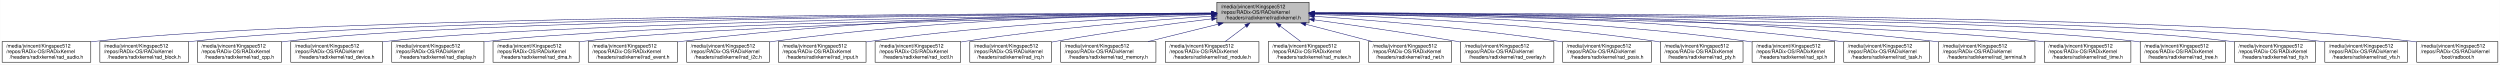
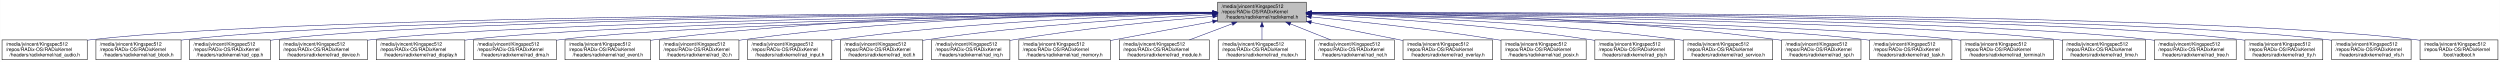
- <svg xmlns="http://www.w3.org/2000/svg" xmlns:xlink="http://www.w3.org/1999/xlink" width="4963pt" height="128pt" viewBox="0.00 0.00 4962.50 128.00">
+ <svg xmlns="http://www.w3.org/2000/svg" xmlns:xlink="http://www.w3.org/1999/xlink" width="5167pt" height="128pt" viewBox="0.00 0.00 5166.50 128.00">
  <g id="graph0" class="graph" transform="scale(1 1) rotate(0) translate(4 124)">
-     <polygon fill="white" stroke="transparent" points="-4,4 -4,-124 4958.5,-124 4958.5,4 -4,4" />
+     <polygon fill="white" stroke="transparent" points="-4,4 -4,-124 5162.5,-124 5162.5,4 -4,4" />
    <g id="node1" class="node">
      <g id="a_node1">
-         <a xlink:title="Portable embedded kernel service ABI for RADLib.">
-           <polygon fill="#bfbfbf" stroke="black" points="2411.5,-78.5 2411.5,-119.5 2594.5,-119.5 2594.5,-78.5 2411.5,-78.5" />
-           <text text-anchor="start" x="2419.5" y="-107.5" font-family="Helvetica,sans-Serif" font-size="10.00">/media/jvincent/Kingspec512</text>
-           <text text-anchor="start" x="2419.5" y="-96.5" font-family="Helvetica,sans-Serif" font-size="10.00">/repos/RADix-OS/RADixKernel</text>
-           <text text-anchor="middle" x="2503" y="-85.5" font-family="Helvetica,sans-Serif" font-size="10.00">/headers/radixkernel/radixkernel.h</text>
+         <a xlink:title="Portable RADix kernel service ABI for RADLib and RADix-OS targets.">
+           <polygon fill="#bfbfbf" stroke="black" points="2512.5,-78.5 2512.5,-119.5 2695.5,-119.5 2695.5,-78.5 2512.5,-78.5" />
+           <text text-anchor="start" x="2520.5" y="-107.5" font-family="Helvetica,sans-Serif" font-size="10.00">/media/jvincent/Kingspec512</text>
+           <text text-anchor="start" x="2520.5" y="-96.5" font-family="Helvetica,sans-Serif" font-size="10.00">/repos/RADix-OS/RADixKernel</text>
+           <text text-anchor="middle" x="2604" y="-85.5" font-family="Helvetica,sans-Serif" font-size="10.00">/headers/radixkernel/radixkernel.h</text>
        </a>
      </g>
    </g>
    <g id="node2" class="node">
      <g id="a_node2">
        <a xlink:href="rad__audio_8h_source.html" target="_top" xlink:title=" ">
          <polygon fill="white" stroke="black" points="0,-0.5 0,-41.5 176,-41.5 176,-0.5 0,-0.5" />
          <text text-anchor="start" x="8" y="-29.5" font-family="Helvetica,sans-Serif" font-size="10.00">/media/jvincent/Kingspec512</text>
          <text text-anchor="start" x="8" y="-18.5" font-family="Helvetica,sans-Serif" font-size="10.00">/repos/RADix-OS/RADixKernel</text>
          <text text-anchor="middle" x="88" y="-7.5" font-family="Helvetica,sans-Serif" font-size="10.00">/headers/radixkernel/rad_audio.h</text>
        </a>
      </g>
    </g>
    <g id="edge1" class="edge">
-       <path fill="none" stroke="midnightblue" d="M2401.14,-97.97C2012.62,-97.46 623.68,-92.11 185,-42 182.1,-41.67 179.15,-41.29 176.18,-40.88" />
-       <polygon fill="midnightblue" stroke="midnightblue" points="2401.23,-101.47 2411.24,-97.98 2401.24,-94.47 2401.23,-101.47" />
+       <path fill="none" stroke="midnightblue" d="M2502.42,-98.09C2103.63,-98.05 644.6,-94.27 185,-42 182.1,-41.67 179.15,-41.3 176.18,-40.88" />
+       <polygon fill="midnightblue" stroke="midnightblue" points="2502.49,-101.59 2512.49,-98.09 2502.49,-94.59 2502.49,-101.59" />
    </g>
    <g id="node3" class="node">
      <g id="a_node3">
        <a xlink:href="rad__block_8h_source.html" target="_top" xlink:title=" ">
          <polygon fill="white" stroke="black" points="194,-0.5 194,-41.5 370,-41.5 370,-0.5 194,-0.5" />
          <text text-anchor="start" x="202" y="-29.5" font-family="Helvetica,sans-Serif" font-size="10.00">/media/jvincent/Kingspec512</text>
          <text text-anchor="start" x="202" y="-18.5" font-family="Helvetica,sans-Serif" font-size="10.00">/repos/RADix-OS/RADixKernel</text>
          <text text-anchor="middle" x="282" y="-7.5" font-family="Helvetica,sans-Serif" font-size="10.00">/headers/radixkernel/rad_block.h</text>
        </a>
      </g>
    </g>
    <g id="edge2" class="edge">
-       <path fill="none" stroke="midnightblue" d="M2401.39,-97.73C2034.25,-96.39 777.04,-88.45 378,-42 375.38,-41.69 372.72,-41.35 370.05,-40.98" />
-       <polygon fill="midnightblue" stroke="midnightblue" points="2401.46,-101.23 2411.47,-97.77 2401.48,-94.23 2401.46,-101.23" />
+       <path fill="none" stroke="midnightblue" d="M2502.39,-97.88C2124.13,-97.03 797.79,-90.61 378,-42 375.38,-41.7 372.72,-41.36 370.05,-40.99" />
+       <polygon fill="midnightblue" stroke="midnightblue" points="2502.49,-101.38 2512.5,-97.9 2502.51,-94.38 2502.49,-101.38" />
    </g>
    <g id="node4" class="node">
      <g id="a_node4">
        <a xlink:href="rad__cpp_8h.html" target="_top" xlink:title="Small C++ convenience wrappers over the RADix-OS C kernel ABI.">
          <polygon fill="white" stroke="black" points="387.5,-0.5 387.5,-41.5 554.5,-41.5 554.5,-0.5 387.5,-0.5" />
          <text text-anchor="start" x="395.5" y="-29.5" font-family="Helvetica,sans-Serif" font-size="10.00">/media/jvincent/Kingspec512</text>
          <text text-anchor="start" x="395.5" y="-18.5" font-family="Helvetica,sans-Serif" font-size="10.00">/repos/RADix-OS/RADixKernel</text>
          <text text-anchor="middle" x="471" y="-7.5" font-family="Helvetica,sans-Serif" font-size="10.00">/headers/radixkernel/rad_cpp.h</text>
        </a>
      </g>
    </g>
    <g id="edge3" class="edge">
-       <path fill="none" stroke="midnightblue" d="M2401.31,-97.52C2055.24,-95.5 924.76,-85.63 564,-42 560.88,-41.62 557.72,-41.19 554.53,-40.72" />
-       <polygon fill="midnightblue" stroke="midnightblue" points="2401.3,-101.02 2411.32,-97.58 2401.34,-94.02 2401.3,-101.02" />
+       <path fill="none" stroke="midnightblue" d="M2502.24,-97.69C2144.45,-96.21 945.41,-87.85 564,-42 560.88,-41.63 557.72,-41.2 554.53,-40.72" />
+       <polygon fill="midnightblue" stroke="midnightblue" points="2502.31,-101.19 2512.32,-97.73 2502.33,-94.19 2502.31,-101.19" />
    </g>
    <g id="node5" class="node">
      <g id="a_node5">
        <a xlink:href="rad__device_8h_source.html" target="_top" xlink:title=" ">
          <polygon fill="white" stroke="black" points="573,-0.5 573,-41.5 755,-41.5 755,-0.5 573,-0.5" />
          <text text-anchor="start" x="581" y="-29.5" font-family="Helvetica,sans-Serif" font-size="10.00">/media/jvincent/Kingspec512</text>
          <text text-anchor="start" x="581" y="-18.5" font-family="Helvetica,sans-Serif" font-size="10.00">/repos/RADix-OS/RADixKernel</text>
          <text text-anchor="middle" x="664" y="-7.5" font-family="Helvetica,sans-Serif" font-size="10.00">/headers/radixkernel/rad_device.h</text>
        </a>
      </g>
    </g>
    <g id="edge4" class="edge">
-       <path fill="none" stroke="midnightblue" d="M2401.03,-96.93C2078.68,-93.2 1084.14,-78.91 764,-42 761.1,-41.67 758.15,-41.29 755.19,-40.88" />
-       <polygon fill="midnightblue" stroke="midnightblue" points="2401.25,-100.43 2411.29,-97.05 2401.33,-93.43 2401.25,-100.43" />
+       <path fill="none" stroke="midnightblue" d="M2502.17,-97.14C2167.7,-93.97 1104.78,-80.99 764,-42 761.1,-41.67 758.15,-41.3 755.19,-40.89" />
+       <polygon fill="midnightblue" stroke="midnightblue" points="2502.3,-100.64 2512.33,-97.24 2502.36,-93.64 2502.3,-100.64" />
    </g>
    <g id="node6" class="node">
      <g id="a_node6">
        <a xlink:href="rad__display_8h_source.html" target="_top" xlink:title=" ">
          <polygon fill="white" stroke="black" points="773.5,-0.5 773.5,-41.5 956.5,-41.5 956.5,-0.5 773.5,-0.5" />
          <text text-anchor="start" x="781.5" y="-29.5" font-family="Helvetica,sans-Serif" font-size="10.00">/media/jvincent/Kingspec512</text>
          <text text-anchor="start" x="781.5" y="-18.5" font-family="Helvetica,sans-Serif" font-size="10.00">/repos/RADix-OS/RADixKernel</text>
          <text text-anchor="middle" x="865" y="-7.5" font-family="Helvetica,sans-Serif" font-size="10.00">/headers/radixkernel/rad_display.h</text>
        </a>
      </g>
    </g>
    <g id="edge5" class="edge">
-       <path fill="none" stroke="midnightblue" d="M2401,-96.43C2104.19,-91.52 1244.3,-74.8 965,-42 962.27,-41.68 959.51,-41.33 956.73,-40.94" />
-       <polygon fill="midnightblue" stroke="midnightblue" points="2401.26,-99.94 2411.32,-96.6 2401.38,-92.94 2401.26,-99.94" />
+       <path fill="none" stroke="midnightblue" d="M2502.09,-96.7C2192.32,-92.39 1264.82,-76.87 965,-42 962.27,-41.68 959.51,-41.33 956.73,-40.95" />
+       <polygon fill="midnightblue" stroke="midnightblue" points="2502.35,-100.2 2512.4,-96.84 2502.45,-93.2 2502.35,-100.2" />
    </g>
    <g id="node7" class="node">
      <g id="a_node7">
        <a xlink:href="rad__dma_8h_source.html" target="_top" xlink:title=" ">
          <polygon fill="white" stroke="black" points="974.5,-0.5 974.5,-41.5 1145.5,-41.5 1145.5,-0.5 974.5,-0.5" />
          <text text-anchor="start" x="982.5" y="-29.5" font-family="Helvetica,sans-Serif" font-size="10.00">/media/jvincent/Kingspec512</text>
          <text text-anchor="start" x="982.5" y="-18.5" font-family="Helvetica,sans-Serif" font-size="10.00">/repos/RADix-OS/RADixKernel</text>
          <text text-anchor="middle" x="1060" y="-7.5" font-family="Helvetica,sans-Serif" font-size="10.00">/headers/radixkernel/rad_dma.h</text>
        </a>
      </g>
    </g>
    <g id="edge6" class="edge">
-       <path fill="none" stroke="midnightblue" d="M2400.94,-95.99C2129.64,-90.28 1394.94,-72.41 1154,-42 1151.27,-41.66 1148.5,-41.27 1145.71,-40.86" />
-       <polygon fill="midnightblue" stroke="midnightblue" points="2401.1,-99.49 2411.17,-96.2 2401.24,-92.49 2401.1,-99.49" />
+       <path fill="none" stroke="midnightblue" d="M2501.91,-96.33C2216.69,-91.3 1415.29,-74.6 1154,-42 1151.27,-41.66 1148.5,-41.28 1145.71,-40.87" />
+       <polygon fill="midnightblue" stroke="midnightblue" points="2502.18,-99.83 2512.24,-96.51 2502.31,-92.84 2502.18,-99.83" />
    </g>
    <g id="node8" class="node">
      <g id="a_node8">
        <a xlink:href="rad__event_8h_source.html" target="_top" xlink:title=" ">
          <polygon fill="white" stroke="black" points="1163.5,-0.5 1163.5,-41.5 1340.5,-41.5 1340.5,-0.5 1163.5,-0.5" />
          <text text-anchor="start" x="1171.5" y="-29.5" font-family="Helvetica,sans-Serif" font-size="10.00">/media/jvincent/Kingspec512</text>
          <text text-anchor="start" x="1171.5" y="-18.5" font-family="Helvetica,sans-Serif" font-size="10.00">/repos/RADix-OS/RADixKernel</text>
          <text text-anchor="middle" x="1252" y="-7.5" font-family="Helvetica,sans-Serif" font-size="10.00">/headers/radixkernel/rad_event.h</text>
        </a>
      </g>
    </g>
    <g id="edge7" class="edge">
-       <path fill="none" stroke="midnightblue" d="M2401.14,-98.26C2199.6,-97.63 1736.01,-90.47 1350,-42 1346.9,-41.61 1343.75,-41.18 1340.57,-40.71" />
-       <polygon fill="midnightblue" stroke="midnightblue" points="2401.4,-101.76 2411.41,-98.29 2401.42,-94.76 2401.4,-101.76" />
+       <path fill="none" stroke="midnightblue" d="M2502.05,-98.84C2287.82,-99.42 1775.59,-94.6 1350,-42 1346.9,-41.62 1343.75,-41.19 1340.57,-40.72" />
+       <polygon fill="midnightblue" stroke="midnightblue" points="2502.34,-102.34 2512.33,-98.81 2502.32,-95.34 2502.34,-102.34" />
    </g>
    <g id="node9" class="node">
      <g id="a_node9">
        <a xlink:href="rad__i2c_8h_source.html" target="_top" xlink:title=" ">
          <polygon fill="white" stroke="black" points="1359,-0.5 1359,-41.5 1523,-41.5 1523,-0.5 1359,-0.5" />
          <text text-anchor="start" x="1367" y="-29.5" font-family="Helvetica,sans-Serif" font-size="10.00">/media/jvincent/Kingspec512</text>
          <text text-anchor="start" x="1367" y="-18.5" font-family="Helvetica,sans-Serif" font-size="10.00">/repos/RADix-OS/RADixKernel</text>
          <text text-anchor="middle" x="1441" y="-7.5" font-family="Helvetica,sans-Serif" font-size="10.00">/headers/radixkernel/rad_i2c.h</text>
        </a>
      </g>
    </g>
    <g id="edge8" class="edge">
-       <path fill="none" stroke="midnightblue" d="M2401.06,-97.43C2223.62,-95.25 1846.85,-85.4 1532,-42 1529.12,-41.6 1526.19,-41.16 1523.23,-40.69" />
-       <polygon fill="midnightblue" stroke="midnightblue" points="2401.12,-100.93 2411.16,-97.55 2401.2,-93.93 2401.12,-100.93" />
+       <path fill="none" stroke="midnightblue" d="M2502.44,-98.23C2311.49,-97.44 1886.26,-89.85 1532,-42 1529.11,-41.61 1526.19,-41.18 1523.23,-40.71" />
+       <polygon fill="midnightblue" stroke="midnightblue" points="2502.45,-101.73 2512.47,-98.27 2502.48,-94.73 2502.45,-101.73" />
    </g>
    <g id="node10" class="node">
      <g id="a_node10">
        <a xlink:href="rad__input_8h_source.html" target="_top" xlink:title=" ">
          <polygon fill="white" stroke="black" points="1541,-0.5 1541,-41.5 1715,-41.5 1715,-0.5 1541,-0.5" />
          <text text-anchor="start" x="1549" y="-29.5" font-family="Helvetica,sans-Serif" font-size="10.00">/media/jvincent/Kingspec512</text>
          <text text-anchor="start" x="1549" y="-18.5" font-family="Helvetica,sans-Serif" font-size="10.00">/repos/RADix-OS/RADixKernel</text>
          <text text-anchor="middle" x="1628" y="-7.5" font-family="Helvetica,sans-Serif" font-size="10.00">/headers/radixkernel/rad_input.h</text>
        </a>
      </g>
    </g>
    <g id="edge9" class="edge">
-       <path fill="none" stroke="midnightblue" d="M2401.38,-95.03C2252.23,-89.68 1965.55,-75.69 1724,-42 1721.05,-41.59 1718.05,-41.14 1715.03,-40.66" />
-       <polygon fill="midnightblue" stroke="midnightblue" points="2401.32,-98.53 2411.44,-95.38 2401.57,-91.53 2401.32,-98.53" />
+       <path fill="none" stroke="midnightblue" d="M2502.27,-96.21C2337.92,-92.26 2004.1,-79.89 1724,-42 1721.05,-41.6 1718.05,-41.16 1715.03,-40.69" />
+       <polygon fill="midnightblue" stroke="midnightblue" points="2502.29,-99.71 2512.37,-96.44 2502.45,-92.71 2502.29,-99.71" />
    </g>
    <g id="node11" class="node">
      <g id="a_node11">
        <a xlink:href="rad__ioctl_8h_source.html" target="_top" xlink:title=" ">
          <polygon fill="white" stroke="black" points="1733,-0.5 1733,-41.5 1903,-41.5 1903,-0.5 1733,-0.5" />
          <text text-anchor="start" x="1741" y="-29.5" font-family="Helvetica,sans-Serif" font-size="10.00">/media/jvincent/Kingspec512</text>
          <text text-anchor="start" x="1741" y="-18.5" font-family="Helvetica,sans-Serif" font-size="10.00">/repos/RADix-OS/RADixKernel</text>
          <text text-anchor="middle" x="1818" y="-7.5" font-family="Helvetica,sans-Serif" font-size="10.00">/headers/radixkernel/rad_ioctl.h</text>
        </a>
      </g>
    </g>
    <g id="edge10" class="edge">
-       <path fill="none" stroke="midnightblue" d="M2401.36,-91.94C2283.27,-84.08 2082.76,-68.17 1912,-42 1909.11,-41.56 1906.18,-41.08 1903.23,-40.58" />
-       <polygon fill="midnightblue" stroke="midnightblue" points="2401.27,-95.44 2411.48,-92.61 2401.73,-88.46 2401.27,-95.44" />
+       <path fill="none" stroke="midnightblue" d="M2501.99,-93.86C2366.6,-87.43 2120.35,-72.47 1912,-42 1909.11,-41.58 1906.18,-41.12 1903.22,-40.63" />
+       <polygon fill="midnightblue" stroke="midnightblue" points="2502.19,-97.37 2512.34,-94.35 2502.52,-90.38 2502.19,-97.37" />
    </g>
    <g id="node12" class="node">
      <g id="a_node12">
        <a xlink:href="rad__irq_8h_source.html" target="_top" xlink:title=" ">
          <polygon fill="white" stroke="black" points="1921,-0.5 1921,-41.5 2083,-41.5 2083,-0.5 1921,-0.5" />
          <text text-anchor="start" x="1929" y="-29.5" font-family="Helvetica,sans-Serif" font-size="10.00">/media/jvincent/Kingspec512</text>
          <text text-anchor="start" x="1929" y="-18.5" font-family="Helvetica,sans-Serif" font-size="10.00">/repos/RADix-OS/RADixKernel</text>
          <text text-anchor="middle" x="2002" y="-7.5" font-family="Helvetica,sans-Serif" font-size="10.00">/headers/radixkernel/rad_irq.h</text>
        </a>
      </g>
    </g>
    <g id="edge11" class="edge">
-       <path fill="none" stroke="midnightblue" d="M2401.26,-86.53C2317.86,-76.55 2196.9,-60.77 2092,-42 2089.16,-41.49 2086.28,-40.96 2083.37,-40.4" />
-       <polygon fill="midnightblue" stroke="midnightblue" points="2400.9,-90.01 2411.24,-87.72 2401.73,-83.06 2400.9,-90.01" />
+       <path fill="none" stroke="midnightblue" d="M2502.34,-90.19C2398.71,-81.46 2233.52,-65.39 2092,-42 2089.16,-41.53 2086.27,-41.03 2083.36,-40.5" />
+       <polygon fill="midnightblue" stroke="midnightblue" points="2502.23,-93.69 2512.49,-91.04 2502.81,-86.72 2502.23,-93.69" />
    </g>
    <g id="node13" class="node">
      <g id="a_node13">
        <a xlink:href="rad__memory_8h_source.html" target="_top" xlink:title=" ">
          <polygon fill="white" stroke="black" points="2101.5,-0.5 2101.5,-41.5 2290.5,-41.5 2290.5,-0.5 2101.5,-0.5" />
          <text text-anchor="start" x="2109.5" y="-29.5" font-family="Helvetica,sans-Serif" font-size="10.00">/media/jvincent/Kingspec512</text>
          <text text-anchor="start" x="2109.5" y="-18.5" font-family="Helvetica,sans-Serif" font-size="10.00">/repos/RADix-OS/RADixKernel</text>
          <text text-anchor="middle" x="2196" y="-7.5" font-family="Helvetica,sans-Serif" font-size="10.00">/headers/radixkernel/rad_memory.h</text>
        </a>
      </g>
    </g>
    <g id="edge12" class="edge">
-       <path fill="none" stroke="midnightblue" d="M2414.11,-75.99C2370.07,-65.09 2317.36,-52.04 2274.79,-41.51" />
-       <polygon fill="midnightblue" stroke="midnightblue" points="2413.39,-79.42 2423.94,-78.43 2415.07,-72.63 2413.39,-79.42" />
+       <path fill="none" stroke="midnightblue" d="M2502.1,-79.43C2443.05,-68.62 2367.3,-54.67 2300,-42 2296.93,-41.42 2293.81,-40.83 2290.65,-40.24" />
+       <polygon fill="midnightblue" stroke="midnightblue" points="2501.71,-82.92 2512.17,-81.28 2502.97,-76.03 2501.71,-82.92" />
    </g>
    <g id="node14" class="node">
      <g id="a_node14">
        <a xlink:href="rad__module_8h_source.html" target="_top" xlink:title=" ">
          <polygon fill="white" stroke="black" points="2309,-0.5 2309,-41.5 2495,-41.5 2495,-0.5 2309,-0.5" />
          <text text-anchor="start" x="2317" y="-29.5" font-family="Helvetica,sans-Serif" font-size="10.00">/media/jvincent/Kingspec512</text>
          <text text-anchor="start" x="2317" y="-18.5" font-family="Helvetica,sans-Serif" font-size="10.00">/repos/RADix-OS/RADixKernel</text>
          <text text-anchor="middle" x="2402" y="-7.5" font-family="Helvetica,sans-Serif" font-size="10.00">/headers/radixkernel/rad_module.h</text>
        </a>
      </g>
    </g>
    <g id="edge13" class="edge">
-       <path fill="none" stroke="midnightblue" d="M2468.91,-72.35C2455.52,-62.27 2440.4,-50.89 2427.92,-41.51" />
-       <polygon fill="midnightblue" stroke="midnightblue" points="2466.9,-75.21 2476.99,-78.43 2471.1,-69.62 2466.9,-75.21" />
+       <path fill="none" stroke="midnightblue" d="M2542.57,-74.89C2514.21,-64.22 2480.91,-51.69 2453.84,-41.51" />
+       <polygon fill="midnightblue" stroke="midnightblue" points="2541.39,-78.18 2551.98,-78.43 2543.85,-71.63 2541.39,-78.18" />
    </g>
    <g id="node15" class="node">
      <g id="a_node15">
        <a xlink:href="rad__mutex_8h_source.html" target="_top" xlink:title=" ">
          <polygon fill="white" stroke="black" points="2513.5,-0.5 2513.5,-41.5 2694.5,-41.5 2694.5,-0.5 2513.5,-0.5" />
          <text text-anchor="start" x="2521.5" y="-29.5" font-family="Helvetica,sans-Serif" font-size="10.00">/media/jvincent/Kingspec512</text>
          <text text-anchor="start" x="2521.5" y="-18.5" font-family="Helvetica,sans-Serif" font-size="10.00">/repos/RADix-OS/RADixKernel</text>
          <text text-anchor="middle" x="2604" y="-7.5" font-family="Helvetica,sans-Serif" font-size="10.00">/headers/radixkernel/rad_mutex.h</text>
        </a>
      </g>
    </g>
    <g id="edge14" class="edge">
-       <path fill="none" stroke="midnightblue" d="M2537.09,-72.35C2550.48,-62.27 2565.6,-50.89 2578.08,-41.51" />
-       <polygon fill="midnightblue" stroke="midnightblue" points="2534.9,-69.62 2529.01,-78.43 2539.1,-75.21 2534.9,-69.62" />
+       <path fill="none" stroke="midnightblue" d="M2604,-68.3C2604,-59.3 2604,-49.65 2604,-41.51" />
+       <polygon fill="midnightblue" stroke="midnightblue" points="2600.5,-68.43 2604,-78.43 2607.5,-68.43 2600.5,-68.43" />
    </g>
    <g id="node16" class="node">
      <g id="a_node16">
        <a xlink:href="rad__net_8h_source.html" target="_top" xlink:title=" ">
          <polygon fill="white" stroke="black" points="2712.5,-0.5 2712.5,-41.5 2877.5,-41.5 2877.5,-0.5 2712.5,-0.5" />
          <text text-anchor="start" x="2720.5" y="-29.5" font-family="Helvetica,sans-Serif" font-size="10.00">/media/jvincent/Kingspec512</text>
          <text text-anchor="start" x="2720.5" y="-18.5" font-family="Helvetica,sans-Serif" font-size="10.00">/repos/RADix-OS/RADixKernel</text>
          <text text-anchor="middle" x="2795" y="-7.5" font-family="Helvetica,sans-Serif" font-size="10.00">/headers/radixkernel/rad_net.h</text>
        </a>
      </g>
    </g>
    <g id="edge15" class="edge">
-       <path fill="none" stroke="midnightblue" d="M2588.08,-75.86C2629.85,-64.98 2679.74,-52 2720.06,-41.51" />
-       <polygon fill="midnightblue" stroke="midnightblue" points="2586.99,-72.52 2578.2,-78.43 2588.76,-79.3 2586.99,-72.52" />
+       <path fill="none" stroke="midnightblue" d="M2662.79,-74.61C2689.45,-64 2720.61,-51.6 2745.98,-41.51" />
+       <polygon fill="midnightblue" stroke="midnightblue" points="2661.18,-71.48 2653.19,-78.43 2663.77,-77.98 2661.18,-71.48" />
    </g>
    <g id="node17" class="node">
      <g id="a_node17">
        <a xlink:href="rad__overlay_8h_source.html" target="_top" xlink:title=" ">
          <polygon fill="white" stroke="black" points="2895.5,-0.5 2895.5,-41.5 3080.5,-41.5 3080.5,-0.5 2895.5,-0.5" />
          <text text-anchor="start" x="2903.5" y="-29.5" font-family="Helvetica,sans-Serif" font-size="10.00">/media/jvincent/Kingspec512</text>
          <text text-anchor="start" x="2903.5" y="-18.5" font-family="Helvetica,sans-Serif" font-size="10.00">/repos/RADix-OS/RADixKernel</text>
          <text text-anchor="middle" x="2988" y="-7.5" font-family="Helvetica,sans-Serif" font-size="10.00">/headers/radixkernel/rad_overlay.h</text>
        </a>
      </g>
    </g>
    <g id="edge16" class="edge">
-       <path fill="none" stroke="midnightblue" d="M2605,-84.56C2682.51,-74 2791.68,-58.38 2887,-42 2889.73,-41.53 2892.5,-41.05 2895.3,-40.55" />
-       <polygon fill="midnightblue" stroke="midnightblue" points="2604.2,-81.14 2594.76,-85.95 2605.14,-88.07 2604.2,-81.14" />
+       <path fill="none" stroke="midnightblue" d="M2705.67,-77.89C2759.56,-67.22 2826.87,-53.9 2887,-42 2889.72,-41.46 2892.48,-40.92 2895.26,-40.36" />
+       <polygon fill="midnightblue" stroke="midnightblue" points="2704.9,-74.47 2695.77,-79.84 2706.26,-81.34 2704.9,-74.47" />
    </g>
    <g id="node18" class="node">
      <g id="a_node18">
        <a xlink:href="rad__posix_8h_source.html" target="_top" xlink:title=" ">
          <polygon fill="white" stroke="black" points="3098,-0.5 3098,-41.5 3274,-41.5 3274,-0.5 3098,-0.5" />
          <text text-anchor="start" x="3106" y="-29.5" font-family="Helvetica,sans-Serif" font-size="10.00">/media/jvincent/Kingspec512</text>
          <text text-anchor="start" x="3106" y="-18.5" font-family="Helvetica,sans-Serif" font-size="10.00">/repos/RADix-OS/RADixKernel</text>
          <text text-anchor="middle" x="3186" y="-7.5" font-family="Helvetica,sans-Serif" font-size="10.00">/headers/radixkernel/rad_posix.h</text>
        </a>
      </g>
    </g>
    <g id="edge17" class="edge">
-       <path fill="none" stroke="midnightblue" d="M2604.69,-91.72C2722.07,-83.67 2920.71,-67.63 3090,-42 3092.61,-41.61 3095.25,-41.18 3097.92,-40.74" />
-       <polygon fill="midnightblue" stroke="midnightblue" points="2604.38,-88.23 2594.64,-92.4 2604.85,-95.21 2604.38,-88.23" />
+       <path fill="none" stroke="midnightblue" d="M2705.66,-88.99C2804.25,-79.62 2957.87,-63.33 3090,-42 3092.61,-41.58 3095.25,-41.14 3097.91,-40.68" />
+       <polygon fill="midnightblue" stroke="midnightblue" points="2705.33,-85.51 2695.7,-89.93 2705.99,-92.48 2705.33,-85.51" />
    </g>
    <g id="node19" class="node">
      <g id="a_node19">
        <a xlink:href="rad__pty_8h_source.html" target="_top" xlink:title=" ">
          <polygon fill="white" stroke="black" points="3292,-0.5 3292,-41.5 3456,-41.5 3456,-0.5 3292,-0.5" />
          <text text-anchor="start" x="3300" y="-29.5" font-family="Helvetica,sans-Serif" font-size="10.00">/media/jvincent/Kingspec512</text>
          <text text-anchor="start" x="3300" y="-18.5" font-family="Helvetica,sans-Serif" font-size="10.00">/repos/RADix-OS/RADixKernel</text>
          <text text-anchor="middle" x="3374" y="-7.5" font-family="Helvetica,sans-Serif" font-size="10.00">/headers/radixkernel/rad_pty.h</text>
        </a>
      </g>
    </g>
    <g id="edge18" class="edge">
-       <path fill="none" stroke="midnightblue" d="M2604.8,-95.39C2754.21,-90.49 3041.33,-77.04 3283,-42 3285.88,-41.58 3288.81,-41.12 3291.76,-40.63" />
-       <polygon fill="midnightblue" stroke="midnightblue" points="2604.61,-91.89 2594.72,-95.71 2604.83,-98.89 2604.61,-91.89" />
+       <path fill="none" stroke="midnightblue" d="M2705.8,-93.86C2839.03,-87.48 3079.52,-72.61 3283,-42 3285.88,-41.57 3288.8,-41.1 3291.75,-40.59" />
+       <polygon fill="midnightblue" stroke="midnightblue" points="2705.43,-90.38 2695.61,-94.35 2705.76,-97.37 2705.43,-90.38" />
    </g>
    <g id="node20" class="node">
      <g id="a_node20">
-         <a xlink:href="rad__spi_8h_source.html" target="_top" xlink:title=" ">
-           <polygon fill="white" stroke="black" points="3474,-0.5 3474,-41.5 3638,-41.5 3638,-0.5 3474,-0.5" />
-           <text text-anchor="start" x="3482" y="-29.5" font-family="Helvetica,sans-Serif" font-size="10.00">/media/jvincent/Kingspec512</text>
-           <text text-anchor="start" x="3482" y="-18.5" font-family="Helvetica,sans-Serif" font-size="10.00">/repos/RADix-OS/RADixKernel</text>
-           <text text-anchor="middle" x="3556" y="-7.5" font-family="Helvetica,sans-Serif" font-size="10.00">/headers/radixkernel/rad_spi.h</text>
+         <a xlink:href="rad__service_8h_source.html" target="_top" xlink:title=" ">
+           <polygon fill="white" stroke="black" points="3474.5,-0.5 3474.5,-41.5 3659.5,-41.5 3659.5,-0.5 3474.5,-0.5" />
+           <text text-anchor="start" x="3482.5" y="-29.5" font-family="Helvetica,sans-Serif" font-size="10.00">/media/jvincent/Kingspec512</text>
+           <text text-anchor="start" x="3482.5" y="-18.5" font-family="Helvetica,sans-Serif" font-size="10.00">/repos/RADix-OS/RADixKernel</text>
+           <text text-anchor="middle" x="3567" y="-7.5" font-family="Helvetica,sans-Serif" font-size="10.00">/headers/radixkernel/rad_service.h</text>
        </a>
      </g>
    </g>
    <g id="edge19" class="edge">
-       <path fill="none" stroke="midnightblue" d="M2604.69,-97.35C2780.77,-95.06 3153.48,-85.02 3465,-42 3467.88,-41.6 3470.81,-41.16 3473.77,-40.68" />
-       <polygon fill="midnightblue" stroke="midnightblue" points="2604.61,-93.85 2594.66,-97.48 2604.7,-100.85 2604.61,-93.85" />
+       <path fill="none" stroke="midnightblue" d="M2706.22,-95.6C2867.9,-90.86 3192.28,-77.46 3465,-42 3468.04,-41.6 3471.13,-41.17 3474.24,-40.71" />
+       <polygon fill="midnightblue" stroke="midnightblue" points="2705.7,-92.12 2695.81,-95.9 2705.9,-99.11 2705.7,-92.12" />
    </g>
    <g id="node21" class="node">
      <g id="a_node21">
-         <a xlink:href="rad__task_8h_source.html" target="_top" xlink:title=" ">
-           <polygon fill="white" stroke="black" points="3656,-0.5 3656,-41.5 3826,-41.5 3826,-0.5 3656,-0.5" />
-           <text text-anchor="start" x="3664" y="-29.5" font-family="Helvetica,sans-Serif" font-size="10.00">/media/jvincent/Kingspec512</text>
-           <text text-anchor="start" x="3664" y="-18.5" font-family="Helvetica,sans-Serif" font-size="10.00">/repos/RADix-OS/RADixKernel</text>
-           <text text-anchor="middle" x="3741" y="-7.5" font-family="Helvetica,sans-Serif" font-size="10.00">/headers/radixkernel/rad_task.h</text>
+         <a xlink:href="rad__spi_8h_source.html" target="_top" xlink:title=" ">
+           <polygon fill="white" stroke="black" points="3678,-0.5 3678,-41.5 3842,-41.5 3842,-0.5 3678,-0.5" />
+           <text text-anchor="start" x="3686" y="-29.5" font-family="Helvetica,sans-Serif" font-size="10.00">/media/jvincent/Kingspec512</text>
+           <text text-anchor="start" x="3686" y="-18.5" font-family="Helvetica,sans-Serif" font-size="10.00">/repos/RADix-OS/RADixKernel</text>
+           <text text-anchor="middle" x="3760" y="-7.5" font-family="Helvetica,sans-Serif" font-size="10.00">/headers/radixkernel/rad_spi.h</text>
        </a>
      </g>
    </g>
    <g id="edge20" class="edge">
-       <path fill="none" stroke="midnightblue" d="M2604.86,-98.49C2805.3,-98.24 3264.69,-91.7 3647,-42 3649.9,-41.62 3652.83,-41.21 3655.8,-40.75" />
-       <polygon fill="midnightblue" stroke="midnightblue" points="2604.64,-94.99 2594.64,-98.49 2604.65,-101.99 2604.64,-94.99" />
+       <path fill="none" stroke="midnightblue" d="M2705.91,-98.18C2896.1,-97.28 3317.68,-89.52 3669,-42 3671.89,-41.61 3674.81,-41.18 3677.77,-40.71" />
+       <polygon fill="midnightblue" stroke="midnightblue" points="2705.63,-94.68 2695.65,-98.22 2705.66,-101.68 2705.63,-94.68" />
    </g>
    <g id="node22" class="node">
      <g id="a_node22">
-         <a xlink:href="rad__terminal_8h_source.html" target="_top" xlink:title=" ">
-           <polygon fill="white" stroke="black" points="3844.5,-0.5 3844.5,-41.5 4035.5,-41.5 4035.5,-0.5 3844.5,-0.5" />
-           <text text-anchor="start" x="3852.5" y="-29.5" font-family="Helvetica,sans-Serif" font-size="10.00">/media/jvincent/Kingspec512</text>
-           <text text-anchor="start" x="3852.5" y="-18.5" font-family="Helvetica,sans-Serif" font-size="10.00">/repos/RADix-OS/RADixKernel</text>
-           <text text-anchor="middle" x="3940" y="-7.5" font-family="Helvetica,sans-Serif" font-size="10.00">/headers/radixkernel/rad_terminal.h</text>
+         <a xlink:href="rad__task_8h_source.html" target="_top" xlink:title=" ">
+           <polygon fill="white" stroke="black" points="3860,-0.5 3860,-41.5 4030,-41.5 4030,-0.5 3860,-0.5" />
+           <text text-anchor="start" x="3868" y="-29.5" font-family="Helvetica,sans-Serif" font-size="10.00">/media/jvincent/Kingspec512</text>
+           <text text-anchor="start" x="3868" y="-18.5" font-family="Helvetica,sans-Serif" font-size="10.00">/repos/RADix-OS/RADixKernel</text>
+           <text text-anchor="middle" x="3945" y="-7.5" font-family="Helvetica,sans-Serif" font-size="10.00">/headers/radixkernel/rad_task.h</text>
        </a>
      </g>
    </g>
    <g id="edge21" class="edge">
-       <path fill="none" stroke="midnightblue" d="M2604.67,-98.78C2828.05,-99.38 3378.15,-94.83 3835,-42 3838.04,-41.65 3841.13,-41.26 3844.24,-40.84" />
-       <polygon fill="midnightblue" stroke="midnightblue" points="2604.62,-95.28 2594.6,-98.75 2604.59,-102.28 2604.62,-95.28" />
+       <path fill="none" stroke="midnightblue" d="M2705.55,-95.6C2961.89,-89.19 3630.39,-70.23 3851,-42 3853.9,-41.63 3856.84,-41.22 3859.8,-40.77" />
+       <polygon fill="midnightblue" stroke="midnightblue" points="2705.41,-92.1 2695.5,-95.85 2705.59,-99.1 2705.41,-92.1" />
    </g>
    <g id="node23" class="node">
      <g id="a_node23">
-         <a xlink:href="rad__time_8h_source.html" target="_top" xlink:title=" ">
-           <polygon fill="white" stroke="black" points="4054,-0.5 4054,-41.5 4226,-41.5 4226,-0.5 4054,-0.5" />
-           <text text-anchor="start" x="4062" y="-29.5" font-family="Helvetica,sans-Serif" font-size="10.00">/media/jvincent/Kingspec512</text>
-           <text text-anchor="start" x="4062" y="-18.5" font-family="Helvetica,sans-Serif" font-size="10.00">/repos/RADix-OS/RADixKernel</text>
-           <text text-anchor="middle" x="4140" y="-7.5" font-family="Helvetica,sans-Serif" font-size="10.00">/headers/radixkernel/rad_time.h</text>
+         <a xlink:href="rad__terminal_8h_source.html" target="_top" xlink:title=" ">
+           <polygon fill="white" stroke="black" points="4048.5,-0.5 4048.5,-41.5 4239.5,-41.5 4239.5,-0.5 4048.5,-0.5" />
+           <text text-anchor="start" x="4056.5" y="-29.5" font-family="Helvetica,sans-Serif" font-size="10.00">/media/jvincent/Kingspec512</text>
+           <text text-anchor="start" x="4056.5" y="-18.5" font-family="Helvetica,sans-Serif" font-size="10.00">/repos/RADix-OS/RADixKernel</text>
+           <text text-anchor="middle" x="4144" y="-7.5" font-family="Helvetica,sans-Serif" font-size="10.00">/headers/radixkernel/rad_terminal.h</text>
        </a>
      </g>
    </g>
    <g id="edge22" class="edge">
-       <path fill="none" stroke="midnightblue" d="M2605.02,-96.58C2902.4,-92.06 3765.06,-76.29 4045,-42 4047.93,-41.64 4050.9,-41.24 4053.89,-40.8" />
-       <polygon fill="midnightblue" stroke="midnightblue" points="2604.63,-93.08 2594.68,-96.73 2604.73,-100.08 2604.63,-93.08" />
+       <path fill="none" stroke="midnightblue" d="M2706,-96C2989.05,-90.13 3780.39,-71.51 4039,-42 4042.04,-41.65 4045.13,-41.27 4048.24,-40.85" />
+       <polygon fill="midnightblue" stroke="midnightblue" points="2705.67,-92.51 2695.75,-96.21 2705.82,-99.5 2705.67,-92.51" />
    </g>
    <g id="node24" class="node">
      <g id="a_node24">
-         <a xlink:href="rad__tree_8h_source.html" target="_top" xlink:title=" ">
-           <polygon fill="white" stroke="black" points="4244.5,-0.5 4244.5,-41.5 4413.5,-41.5 4413.5,-0.5 4244.5,-0.5" />
-           <text text-anchor="start" x="4252.5" y="-29.5" font-family="Helvetica,sans-Serif" font-size="10.00">/media/jvincent/Kingspec512</text>
-           <text text-anchor="start" x="4252.5" y="-18.5" font-family="Helvetica,sans-Serif" font-size="10.00">/repos/RADix-OS/RADixKernel</text>
-           <text text-anchor="middle" x="4329" y="-7.5" font-family="Helvetica,sans-Serif" font-size="10.00">/headers/radixkernel/rad_tree.h</text>
+         <a xlink:href="rad__time_8h_source.html" target="_top" xlink:title=" ">
+           <polygon fill="white" stroke="black" points="4258,-0.5 4258,-41.5 4430,-41.5 4430,-0.5 4258,-0.5" />
+           <text text-anchor="start" x="4266" y="-29.5" font-family="Helvetica,sans-Serif" font-size="10.00">/media/jvincent/Kingspec512</text>
+           <text text-anchor="start" x="4266" y="-18.5" font-family="Helvetica,sans-Serif" font-size="10.00">/repos/RADix-OS/RADixKernel</text>
+           <text text-anchor="middle" x="4344" y="-7.5" font-family="Helvetica,sans-Serif" font-size="10.00">/headers/radixkernel/rad_time.h</text>
        </a>
      </g>
    </g>
    <g id="edge23" class="edge">
-       <path fill="none" stroke="midnightblue" d="M2604.86,-97.08C2926.26,-93.8 3916.47,-80.72 4235,-42 4238.06,-41.63 4241.18,-41.2 4244.31,-40.74" />
-       <polygon fill="midnightblue" stroke="midnightblue" points="2604.59,-93.58 2594.63,-97.18 2604.66,-100.58 2604.59,-93.58" />
+       <path fill="none" stroke="midnightblue" d="M2706.03,-96.84C3016.71,-92.96 3948.18,-78.51 4249,-42 4251.93,-41.64 4254.9,-41.24 4257.9,-40.81" />
+       <polygon fill="midnightblue" stroke="midnightblue" points="2705.64,-93.35 2695.69,-96.97 2705.73,-100.35 2705.64,-93.35" />
    </g>
    <g id="node25" class="node">
      <g id="a_node25">
-         <a xlink:href="rad__tty_8h_source.html" target="_top" xlink:title=" ">
-           <polygon fill="white" stroke="black" points="4431.5,-0.5 4431.5,-41.5 4592.5,-41.5 4592.5,-0.5 4431.5,-0.5" />
-           <text text-anchor="start" x="4439.5" y="-29.5" font-family="Helvetica,sans-Serif" font-size="10.00">/media/jvincent/Kingspec512</text>
-           <text text-anchor="start" x="4439.5" y="-18.5" font-family="Helvetica,sans-Serif" font-size="10.00">/repos/RADix-OS/RADixKernel</text>
-           <text text-anchor="middle" x="4512" y="-7.5" font-family="Helvetica,sans-Serif" font-size="10.00">/headers/radixkernel/rad_tty.h</text>
+         <a xlink:href="rad__tree_8h_source.html" target="_top" xlink:title=" ">
+           <polygon fill="white" stroke="black" points="4448.5,-0.5 4448.5,-41.5 4617.5,-41.5 4617.5,-0.5 4448.5,-0.5" />
+           <text text-anchor="start" x="4456.5" y="-29.5" font-family="Helvetica,sans-Serif" font-size="10.00">/media/jvincent/Kingspec512</text>
+           <text text-anchor="start" x="4456.5" y="-18.5" font-family="Helvetica,sans-Serif" font-size="10.00">/repos/RADix-OS/RADixKernel</text>
+           <text text-anchor="middle" x="4533" y="-7.5" font-family="Helvetica,sans-Serif" font-size="10.00">/headers/radixkernel/rad_tree.h</text>
        </a>
      </g>
    </g>
    <g id="edge24" class="edge">
-       <path fill="none" stroke="midnightblue" d="M2604.85,-97.61C2948.91,-95.87 4066.37,-86.85 4423,-42 4425.67,-41.66 4428.38,-41.28 4431.11,-40.87" />
-       <polygon fill="midnightblue" stroke="midnightblue" points="2604.64,-94.11 2594.65,-97.66 2604.67,-101.11 2604.64,-94.11" />
+       <path fill="none" stroke="midnightblue" d="M2705.86,-97.29C3039.81,-94.6 4099.49,-82.96 4439,-42 4442.06,-41.63 4445.18,-41.21 4448.31,-40.75" />
+       <polygon fill="midnightblue" stroke="midnightblue" points="2705.69,-93.79 2695.72,-97.37 2705.74,-100.79 2705.69,-93.79" />
    </g>
    <g id="node26" class="node">
      <g id="a_node26">
-         <a xlink:href="rad__vfs_8h_source.html" target="_top" xlink:title=" ">
-           <polygon fill="white" stroke="black" points="4611,-0.5 4611,-41.5 4775,-41.5 4775,-0.5 4611,-0.5" />
-           <text text-anchor="start" x="4619" y="-29.5" font-family="Helvetica,sans-Serif" font-size="10.00">/media/jvincent/Kingspec512</text>
-           <text text-anchor="start" x="4619" y="-18.5" font-family="Helvetica,sans-Serif" font-size="10.00">/repos/RADix-OS/RADixKernel</text>
-           <text text-anchor="middle" x="4693" y="-7.5" font-family="Helvetica,sans-Serif" font-size="10.00">/headers/radixkernel/rad_vfs.h</text>
+         <a xlink:href="rad__tty_8h_source.html" target="_top" xlink:title=" ">
+           <polygon fill="white" stroke="black" points="4635.5,-0.5 4635.5,-41.5 4796.5,-41.5 4796.5,-0.5 4635.5,-0.5" />
+           <text text-anchor="start" x="4643.5" y="-29.5" font-family="Helvetica,sans-Serif" font-size="10.00">/media/jvincent/Kingspec512</text>
+           <text text-anchor="start" x="4643.5" y="-18.5" font-family="Helvetica,sans-Serif" font-size="10.00">/repos/RADix-OS/RADixKernel</text>
+           <text text-anchor="middle" x="4716" y="-7.5" font-family="Helvetica,sans-Serif" font-size="10.00">/headers/radixkernel/rad_tty.h</text>
        </a>
      </g>
    </g>
    <g id="edge25" class="edge">
-       <path fill="none" stroke="midnightblue" d="M2604.62,-97.84C2968.92,-96.87 4208.55,-90.04 4602,-42 4604.89,-41.65 4607.82,-41.24 4610.78,-40.8" />
-       <polygon fill="midnightblue" stroke="midnightblue" points="2604.61,-94.34 2594.62,-97.87 2604.63,-101.34 2604.61,-94.34" />
+       <path fill="none" stroke="midnightblue" d="M2705.54,-97.78C3061.15,-96.63 4249.2,-89.23 4627,-42 4629.67,-41.67 4632.38,-41.29 4635.11,-40.87" />
+       <polygon fill="midnightblue" stroke="midnightblue" points="2705.51,-94.28 2695.52,-97.82 2705.53,-101.28 2705.51,-94.28" />
    </g>
    <g id="node27" class="node">
      <g id="a_node27">
+         <a xlink:href="rad__vfs_8h_source.html" target="_top" xlink:title=" ">
+           <polygon fill="white" stroke="black" points="4815,-0.5 4815,-41.5 4979,-41.5 4979,-0.5 4815,-0.5" />
+           <text text-anchor="start" x="4823" y="-29.5" font-family="Helvetica,sans-Serif" font-size="10.00">/media/jvincent/Kingspec512</text>
+           <text text-anchor="start" x="4823" y="-18.5" font-family="Helvetica,sans-Serif" font-size="10.00">/repos/RADix-OS/RADixKernel</text>
+           <text text-anchor="middle" x="4897" y="-7.5" font-family="Helvetica,sans-Serif" font-size="10.00">/headers/radixkernel/rad_vfs.h</text>
+         </a>
+       </g>
+     </g>
+     <g id="edge26" class="edge">
+       <path fill="none" stroke="midnightblue" d="M2705.81,-97.99C3081.75,-97.55 4391.48,-92.35 4806,-42 4808.89,-41.65 4811.82,-41.25 4814.78,-40.81" />
+       <polygon fill="midnightblue" stroke="midnightblue" points="2705.75,-94.49 2695.76,-98 2705.76,-101.49 2705.75,-94.49" />
+     </g>
+     <g id="node28" class="node">
+       <g id="a_node28">
        <a xlink:href="radboot_8h.html" target="_top" xlink:title="Helpers for constructing rad_boot_info_t records during platform handoff.">
-           <polygon fill="white" stroke="black" points="4793.5,-0.5 4793.5,-41.5 4954.5,-41.5 4954.5,-0.5 4793.5,-0.5" />
-           <text text-anchor="start" x="4801.5" y="-29.5" font-family="Helvetica,sans-Serif" font-size="10.00">/media/jvincent/Kingspec512</text>
-           <text text-anchor="start" x="4801.5" y="-18.5" font-family="Helvetica,sans-Serif" font-size="10.00">/repos/RADix-OS/RADixKernel</text>
-           <text text-anchor="middle" x="4874" y="-7.5" font-family="Helvetica,sans-Serif" font-size="10.00">/boot/radboot.h</text>
-         </a>
-       </g>
-     </g>
-     <g id="edge26" class="edge">
-       <path fill="none" stroke="midnightblue" d="M2604.84,-98.13C2989.43,-98.19 4353.32,-94.63 4784,-42 4787.02,-41.63 4790.09,-41.21 4793.18,-40.74" />
-       <polygon fill="midnightblue" stroke="midnightblue" points="2604.57,-94.63 2594.57,-98.12 2604.57,-101.63 2604.57,-94.63" />
+           <polygon fill="white" stroke="black" points="4997.5,-0.5 4997.5,-41.5 5158.5,-41.5 5158.5,-0.5 4997.5,-0.5" />
+           <text text-anchor="start" x="5005.5" y="-29.5" font-family="Helvetica,sans-Serif" font-size="10.00">/media/jvincent/Kingspec512</text>
+           <text text-anchor="start" x="5005.5" y="-18.5" font-family="Helvetica,sans-Serif" font-size="10.00">/repos/RADix-OS/RADixKernel</text>
+           <text text-anchor="middle" x="5078" y="-7.5" font-family="Helvetica,sans-Serif" font-size="10.00">/boot/radboot.h</text>
+         </a>
+       </g>
+     </g>
+     <g id="edge27" class="edge">
+       <path fill="none" stroke="midnightblue" d="M2706.09,-98.25C3102,-98.83 4536.21,-96.97 4988,-42 4991.02,-41.63 4994.09,-41.21 4997.18,-40.74" />
+       <polygon fill="midnightblue" stroke="midnightblue" points="2705.81,-94.75 2695.81,-98.24 2705.8,-101.75 2705.81,-94.75" />
    </g>
  </g>
</svg>
